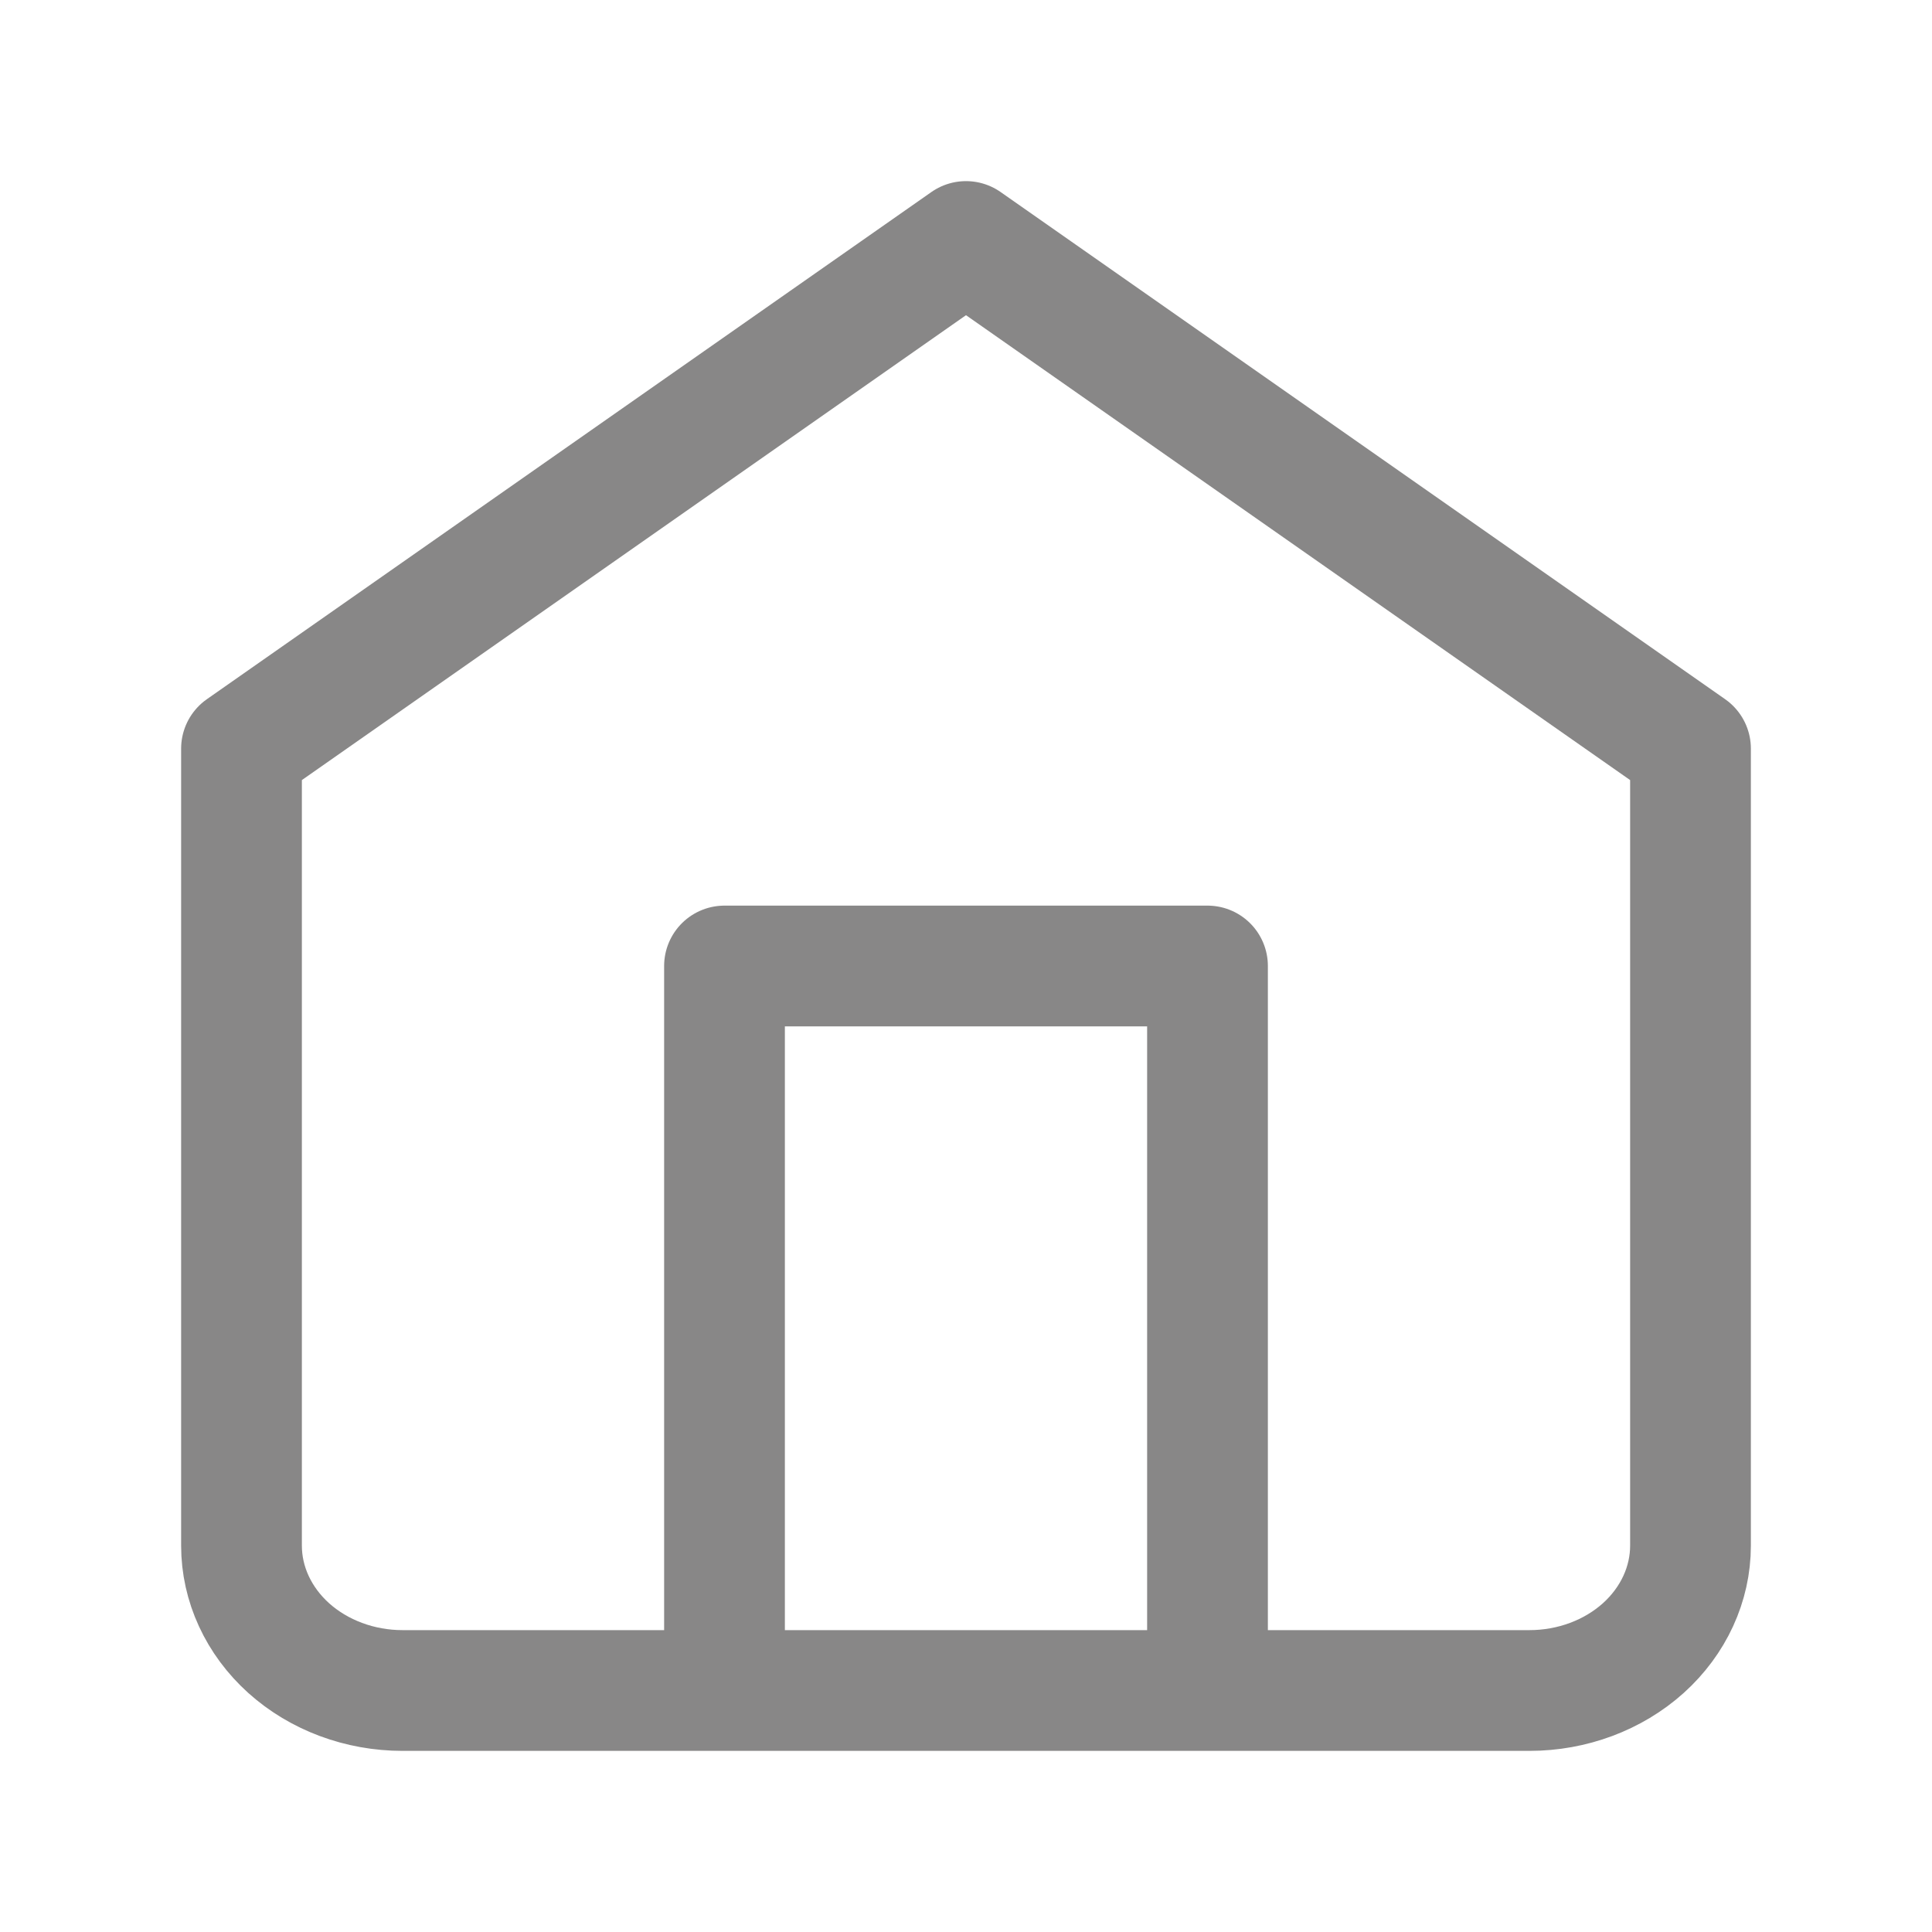
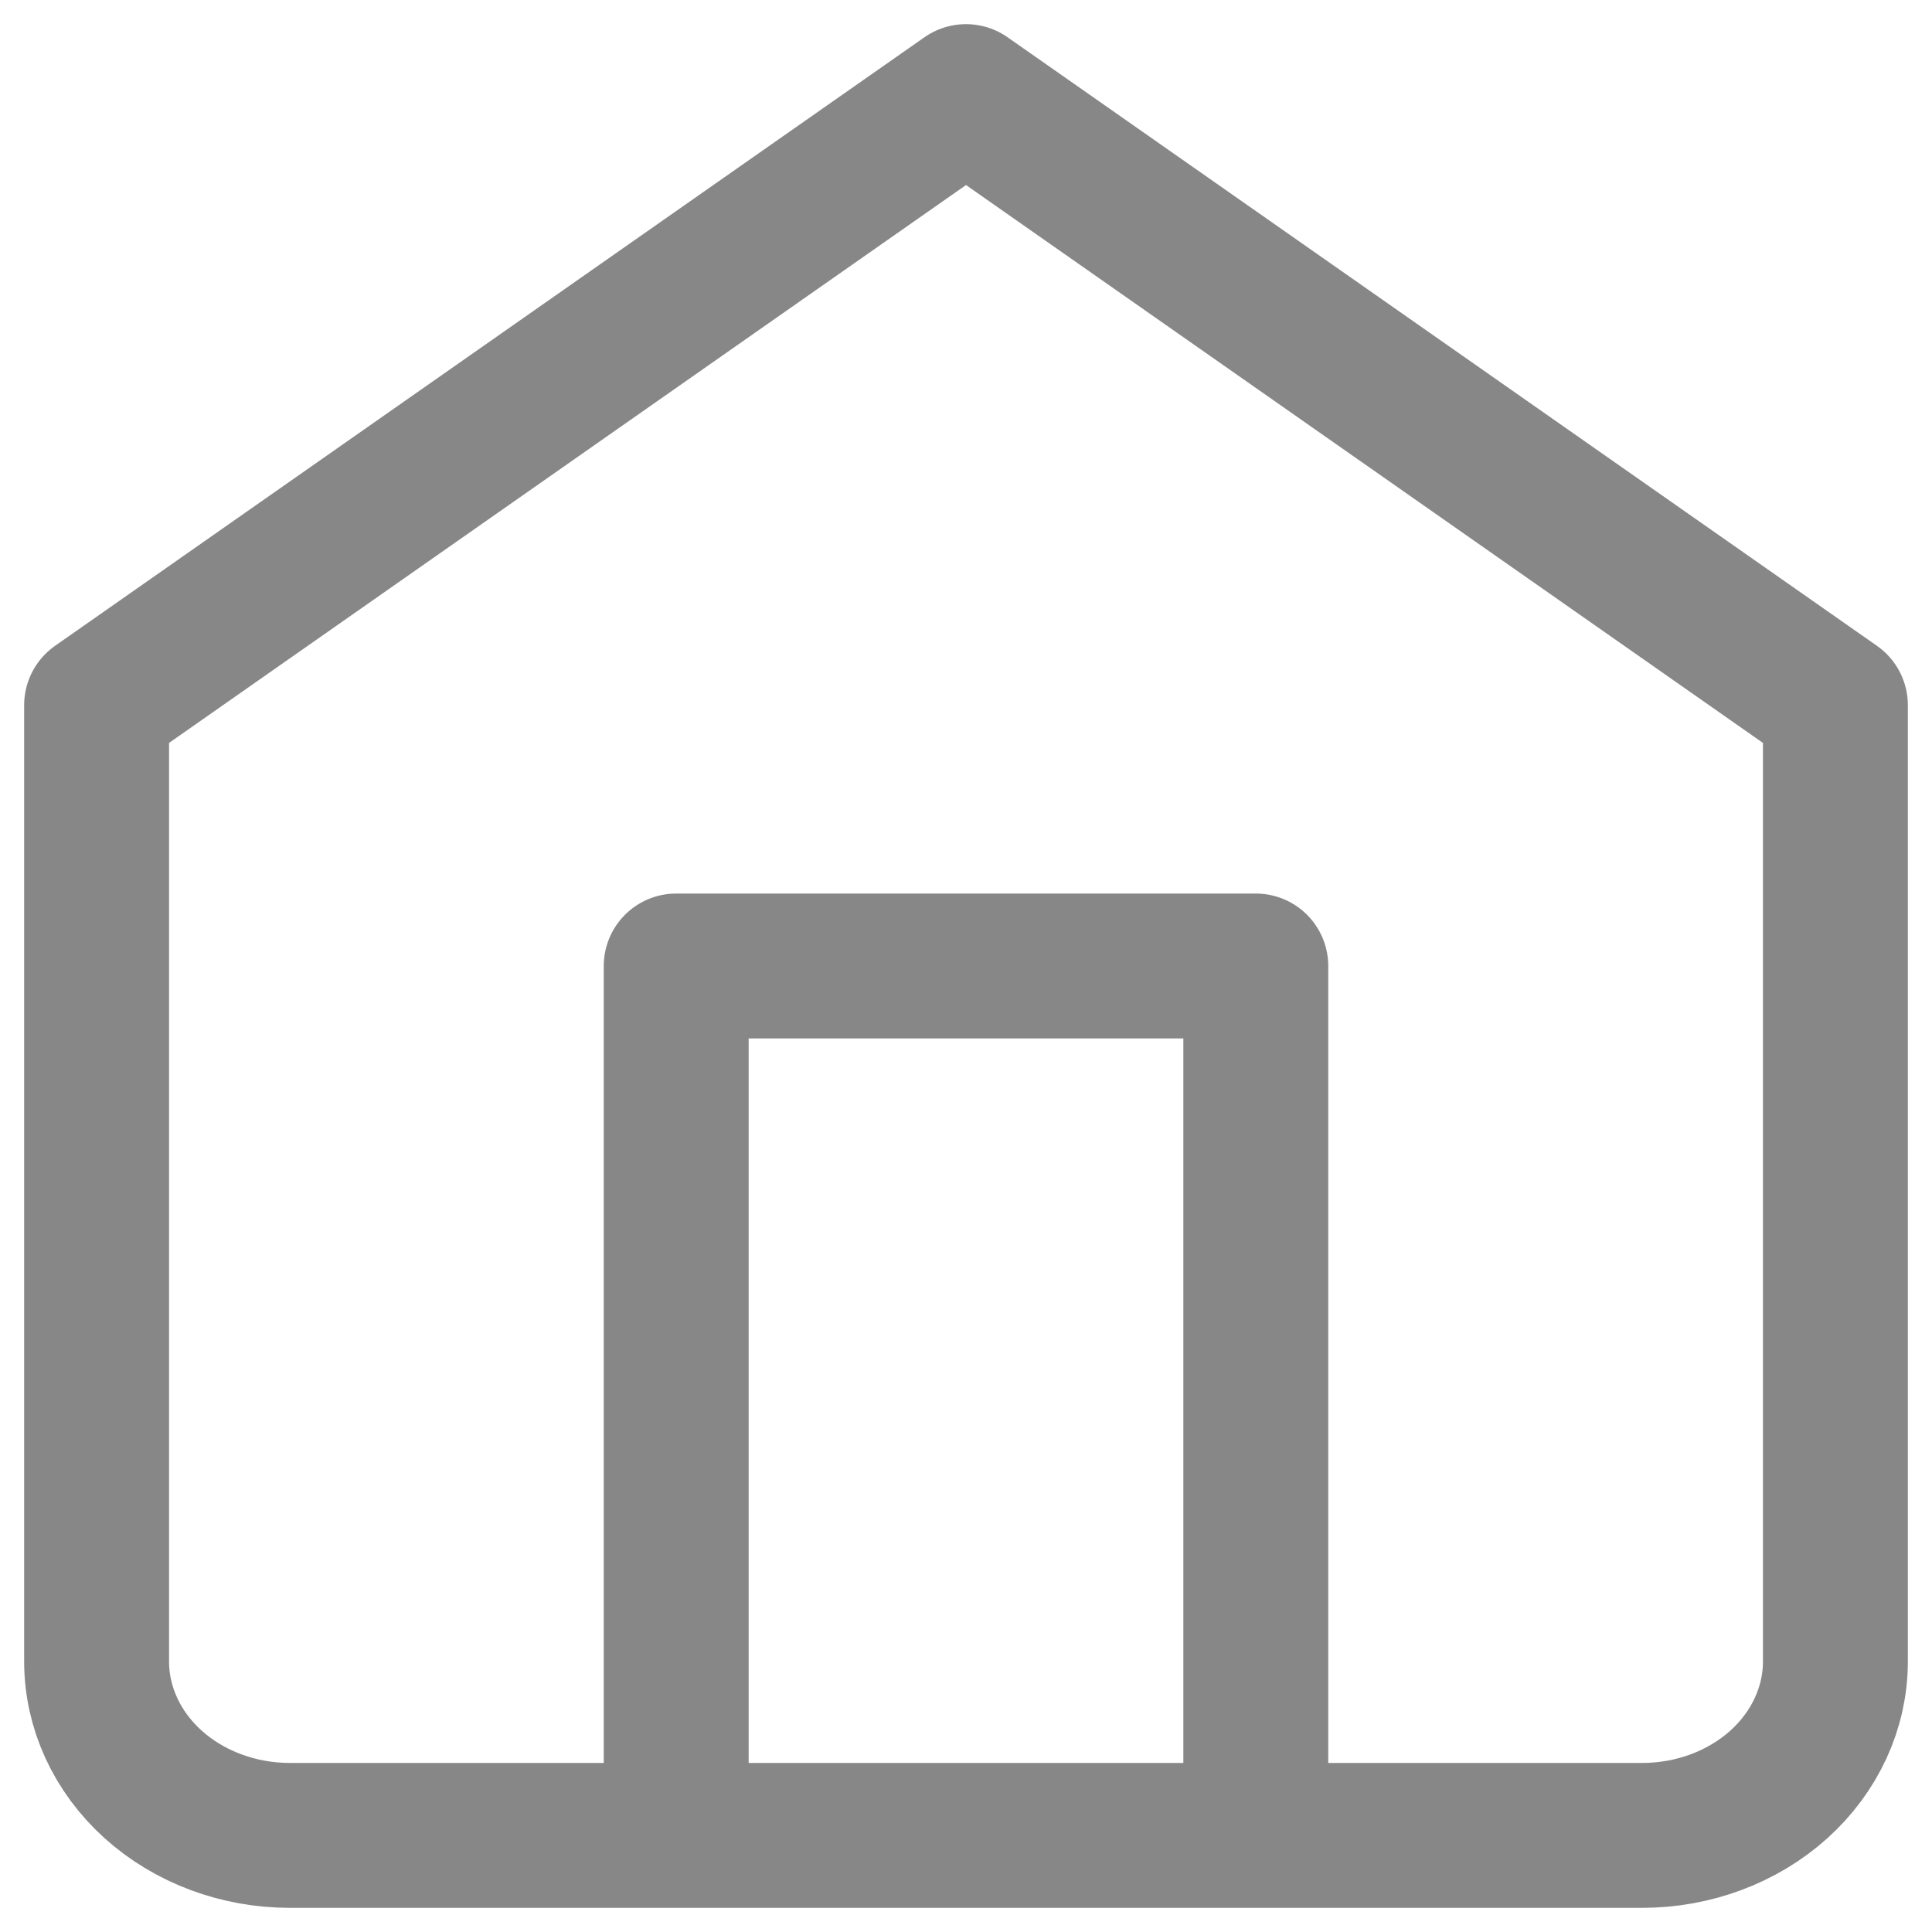
- <svg xmlns="http://www.w3.org/2000/svg" width="24" height="24" viewBox="0 0 24 24" fill="none">
-   <path d="M9 21V12H15V21M3 9.3L12 3L21 9.3V19.2C21 19.677 20.789 20.135 20.414 20.473C20.039 20.81 19.53 21 19 21H5C4.47 21 3.961 20.81 3.586 20.473C3.211 20.135 3 19.677 3 19.2V9.3Z" stroke="#888787" stroke-width="1.5" stroke-linecap="round" stroke-linejoin="round" />
+ <svg xmlns="http://www.w3.org/2000/svg" width="20" height="20" viewBox="0 0 20 20" fill="none">
+   <path d="M7 19V10H13V19M1 7.3L10 1L19 7.3V17.2C19 17.677 18.789 18.135 18.414 18.473C18.039 18.81 17.53 19 17 19H3C2.47 19 1.961 18.81 1.586 18.473C1.211 18.135 1 17.677 1 17.2V7.3Z" stroke="#888787" stroke-width="1.5" stroke-linecap="round" stroke-linejoin="round" />
</svg>
